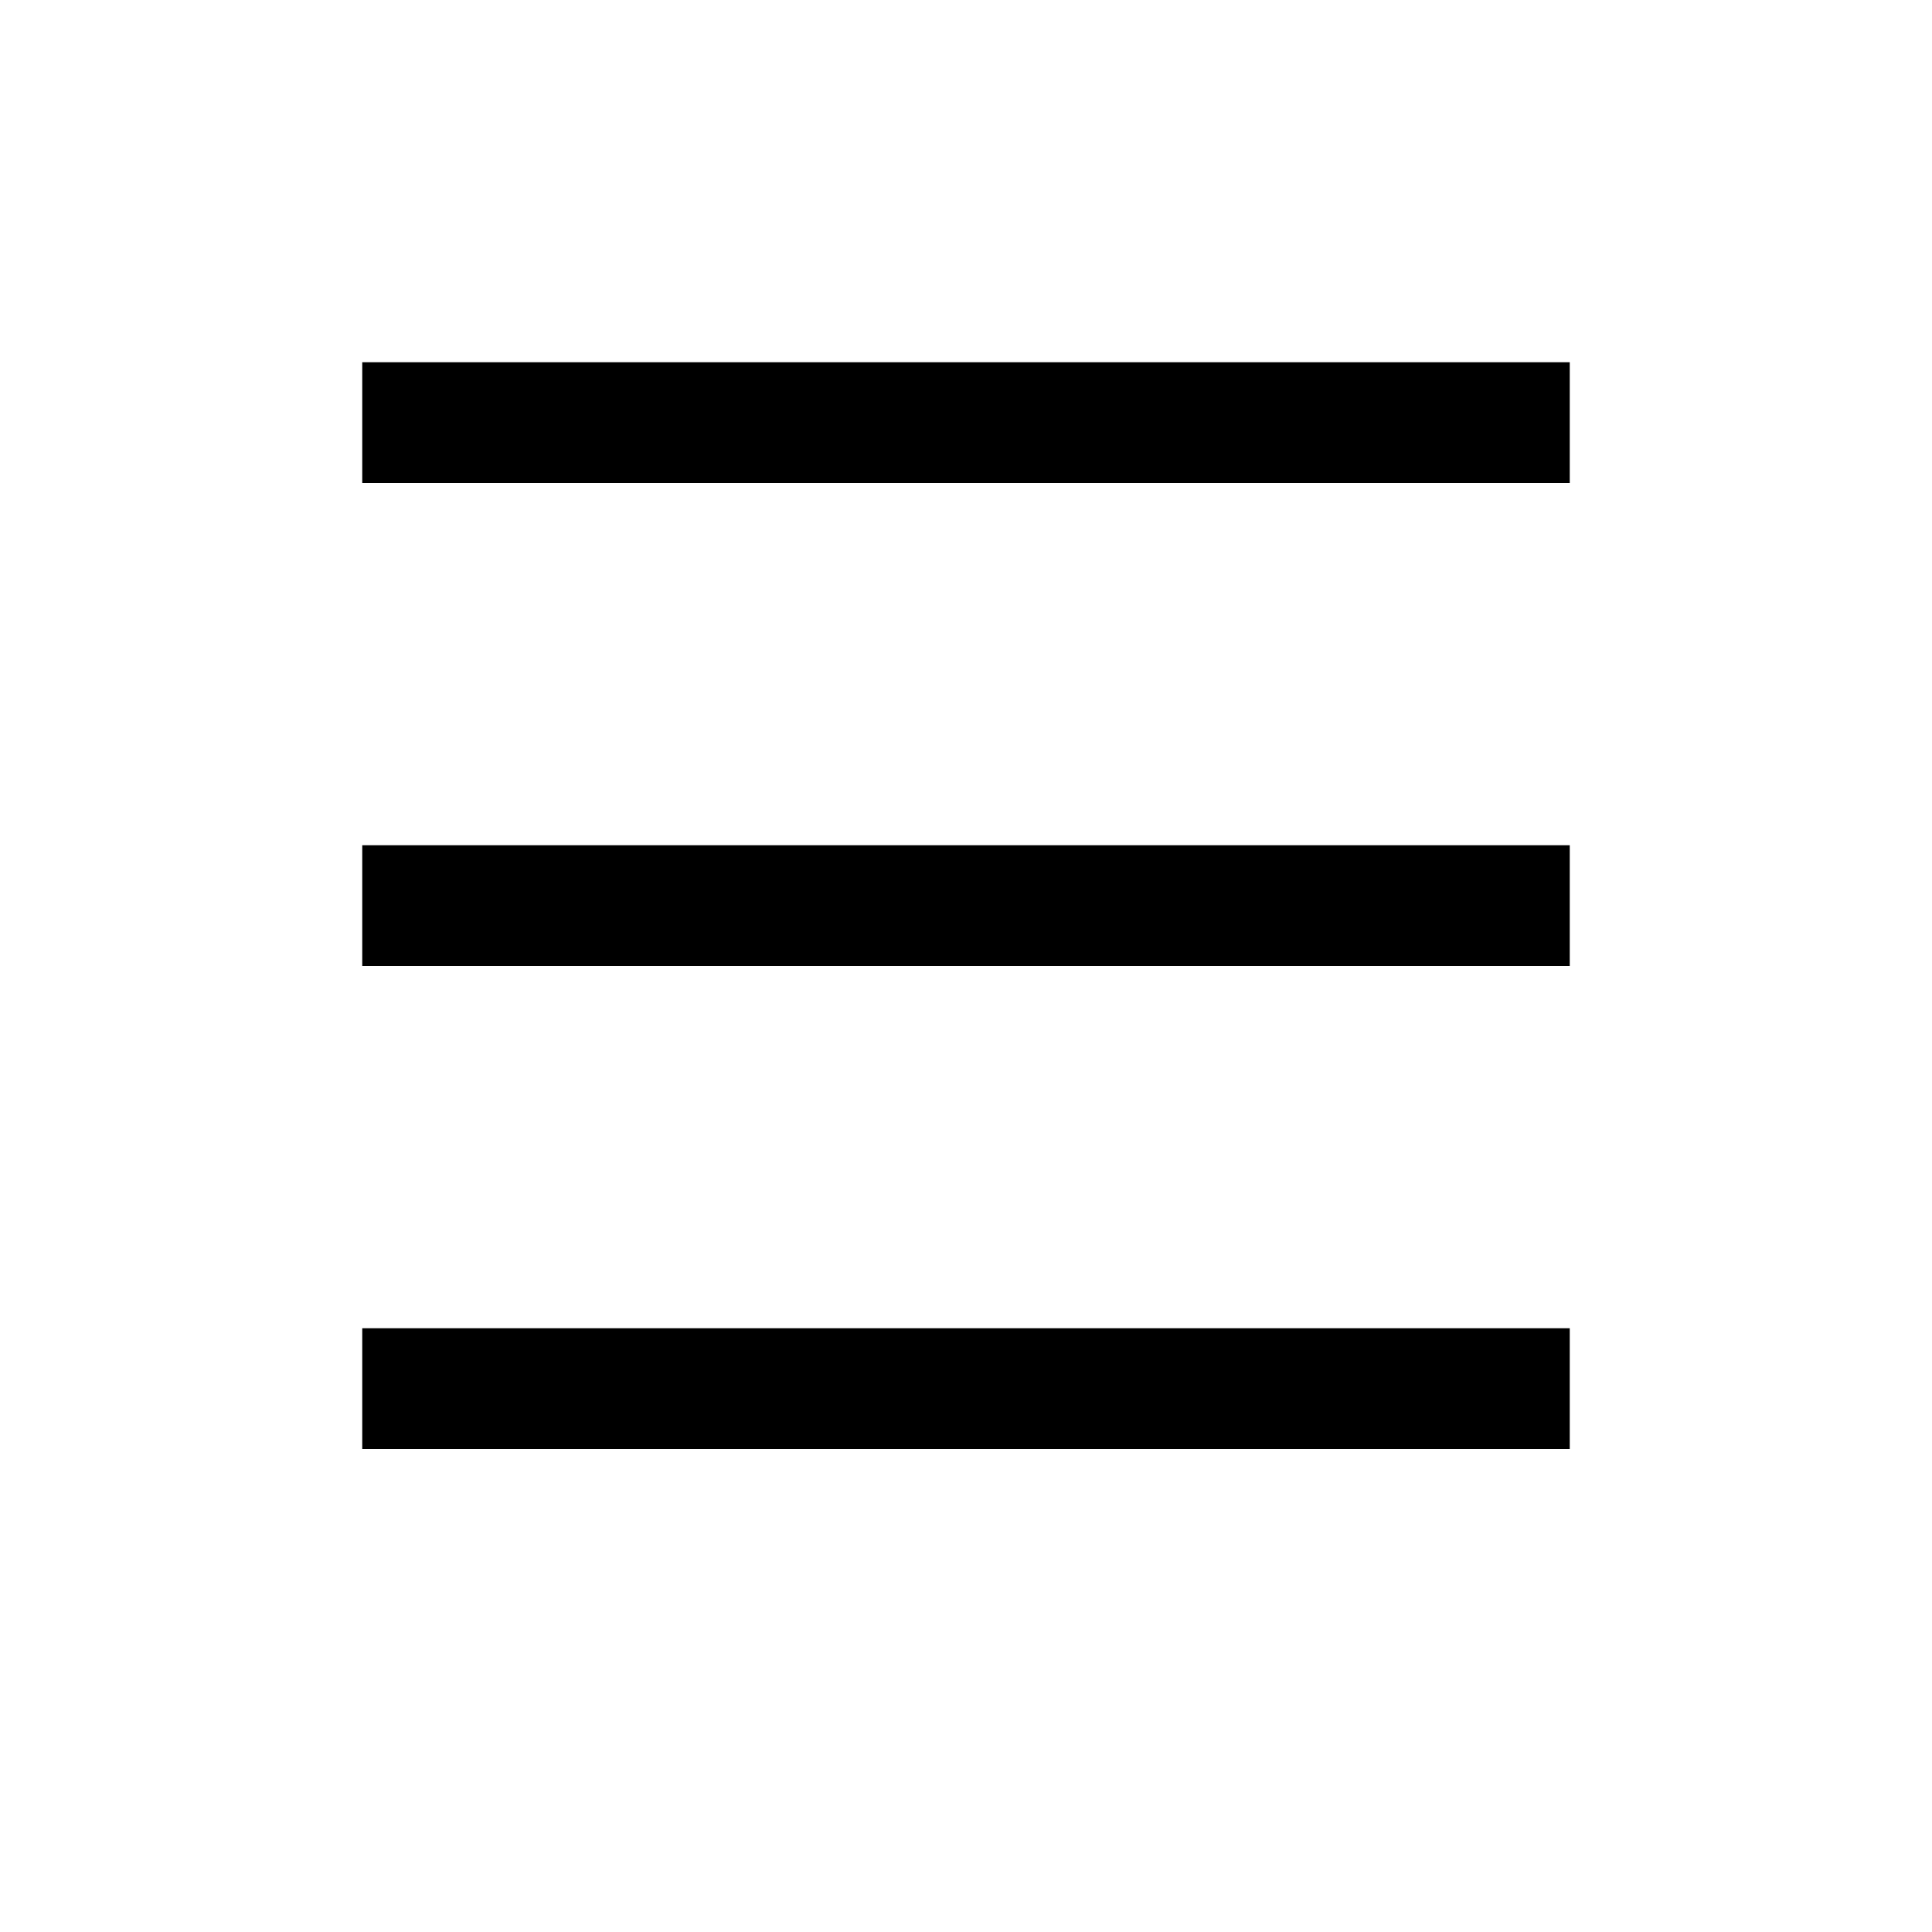
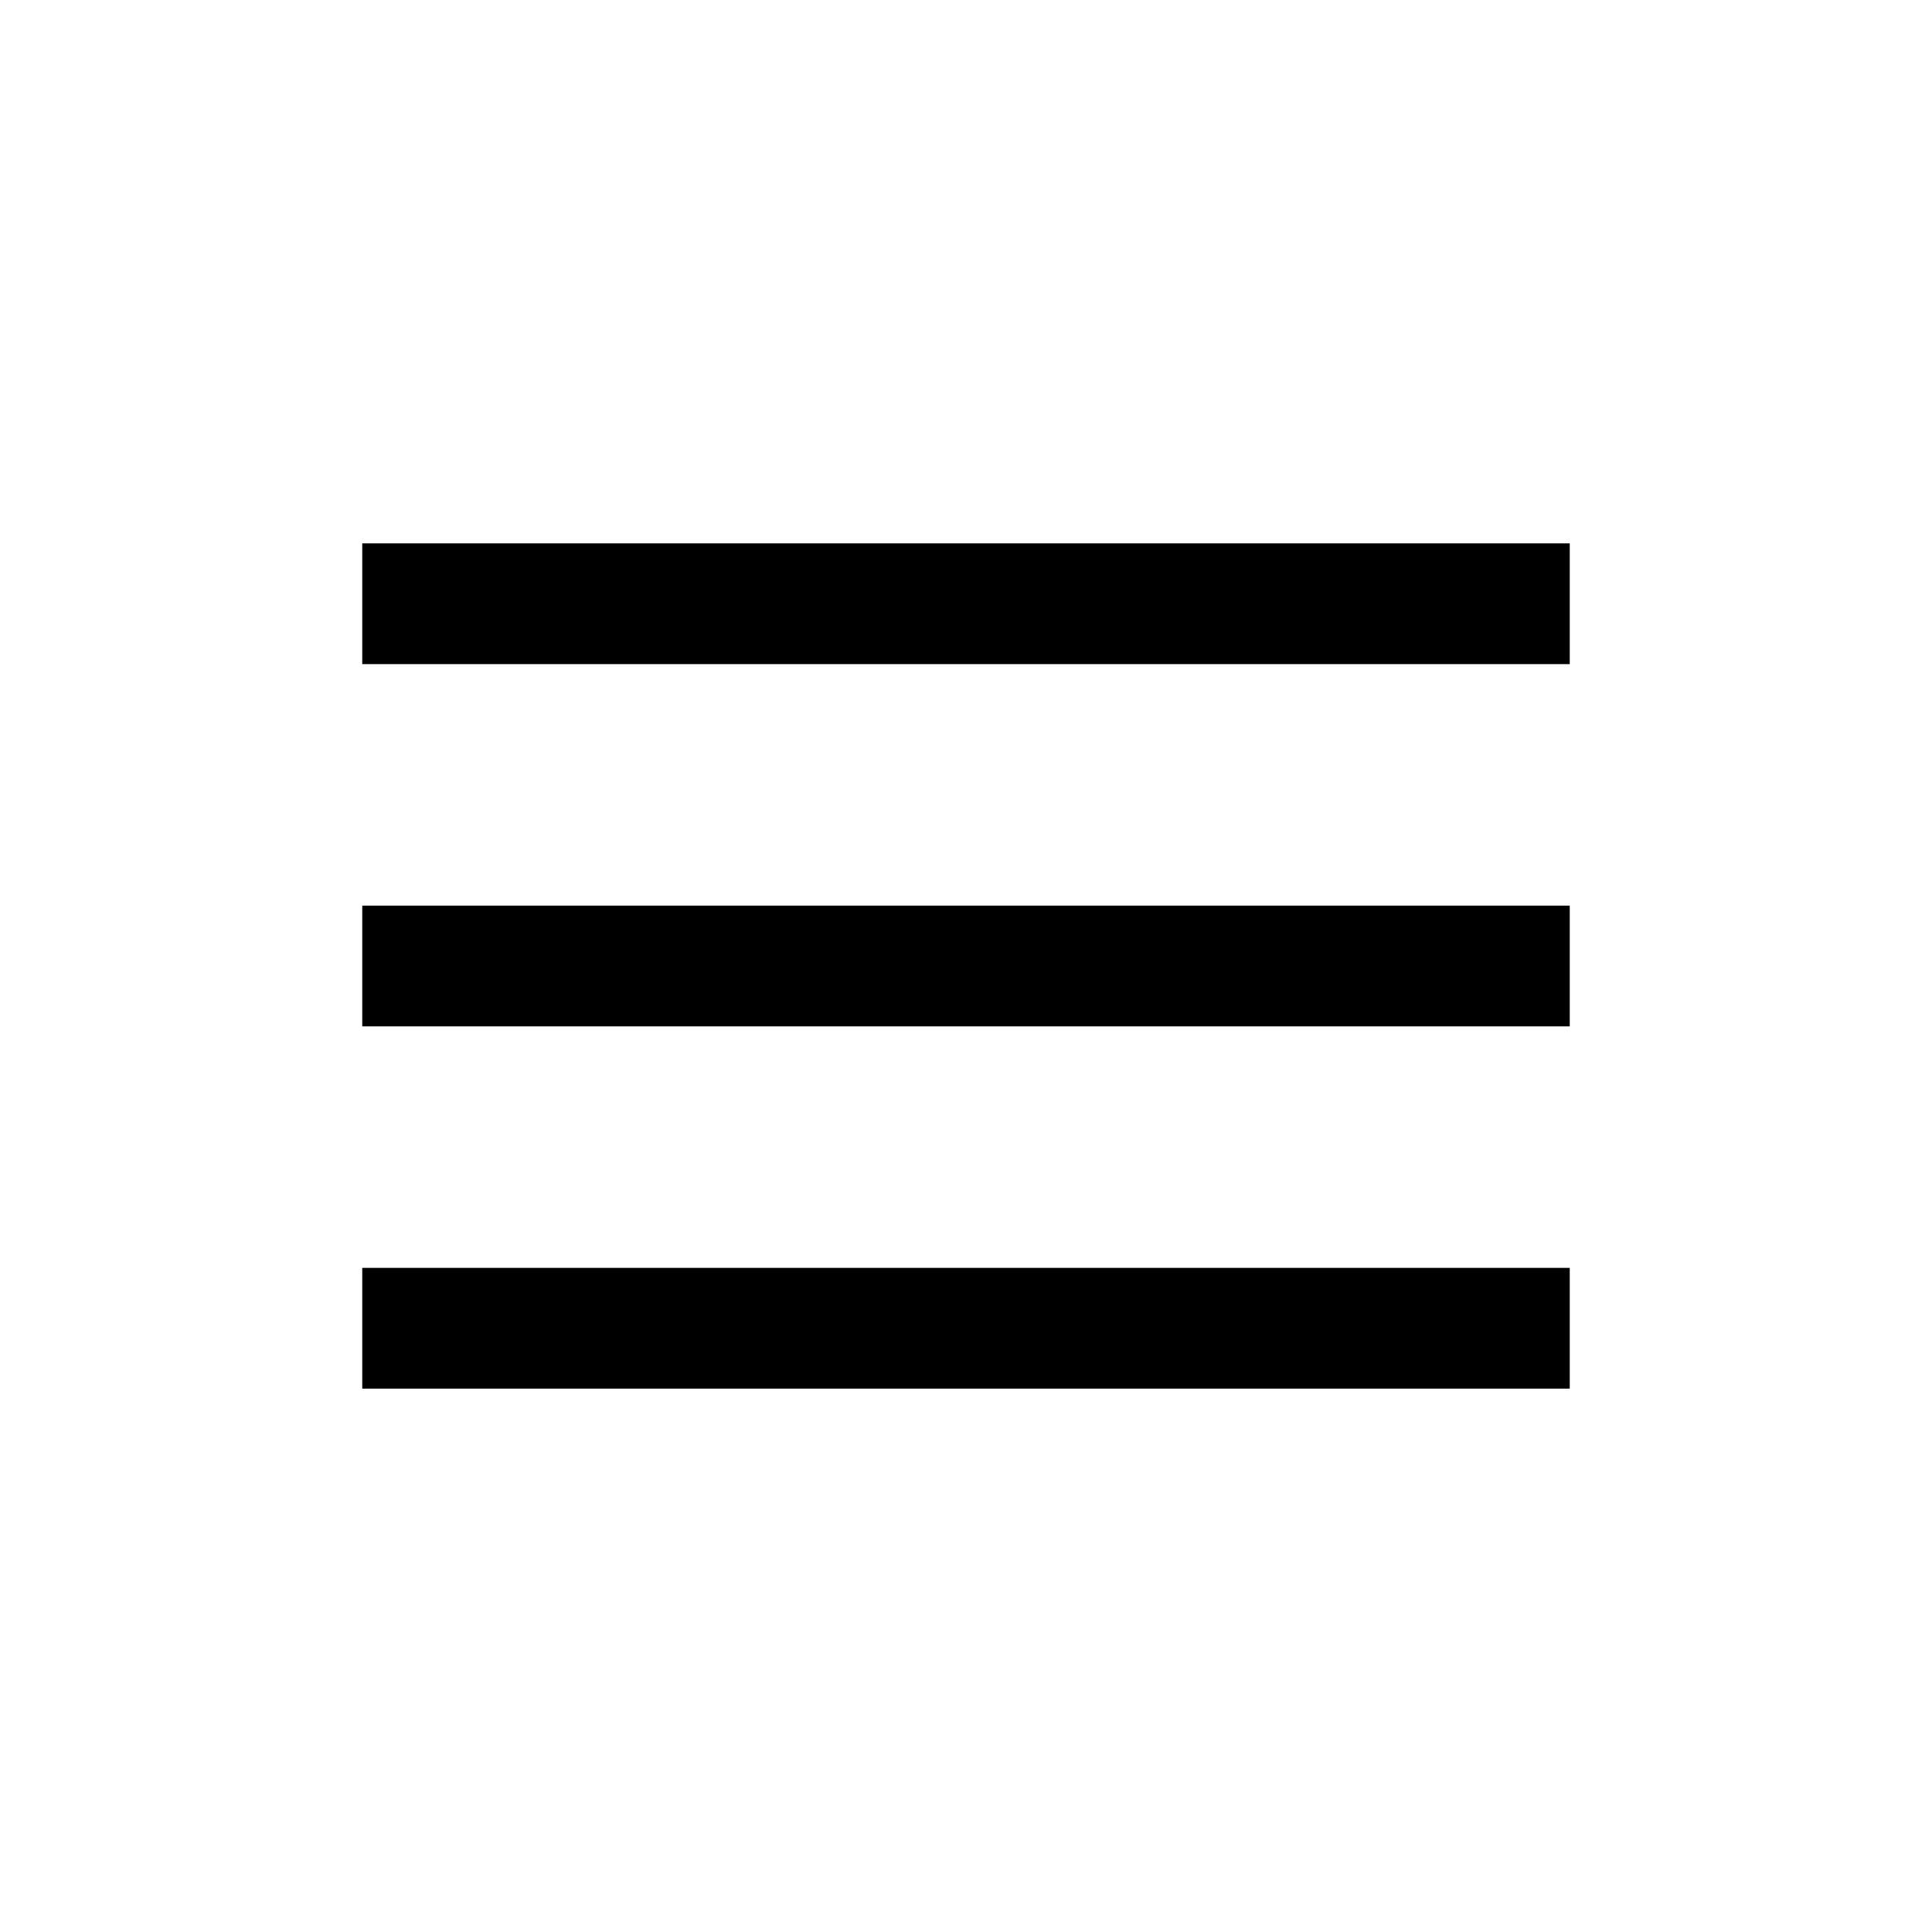
- <svg xmlns="http://www.w3.org/2000/svg" width="16px" height="16px" viewBox="0 0 16 16" version="1.1">
+ <svg xmlns="http://www.w3.org/2000/svg" width="32px" height="32px" viewBox="0 0 32 32" version="1.1">
  <defs />
  <g id="menu" stroke="none" stroke-width="1" fill="none" fill-rule="evenodd">
-     <rect id="Rectangle-3" fill="#000000" fill-rule="nonzero" x="3" y="3" width="10" height="1" />
-     <rect id="Rectangle-3-Copy" fill="#000000" fill-rule="nonzero" x="3" y="7" width="10" height="1" />
-     <rect id="Rectangle-3-Copy-2" fill="#000000" fill-rule="nonzero" x="3" y="11" width="10" height="1" />
+     <g transform="translate(6, 9)" fill="#000000" fill-rule="nonzero" id="Shape">
+       <path d="M20,14 L0,14 L0,12 L20,12 L20,14 Z M20,8 L0,8 L0,6 L20,6 L20,8 Z M20,2 L0,2 L0,0 L20,0 L20,2 Z" />
+     </g>
  </g>
</svg>
